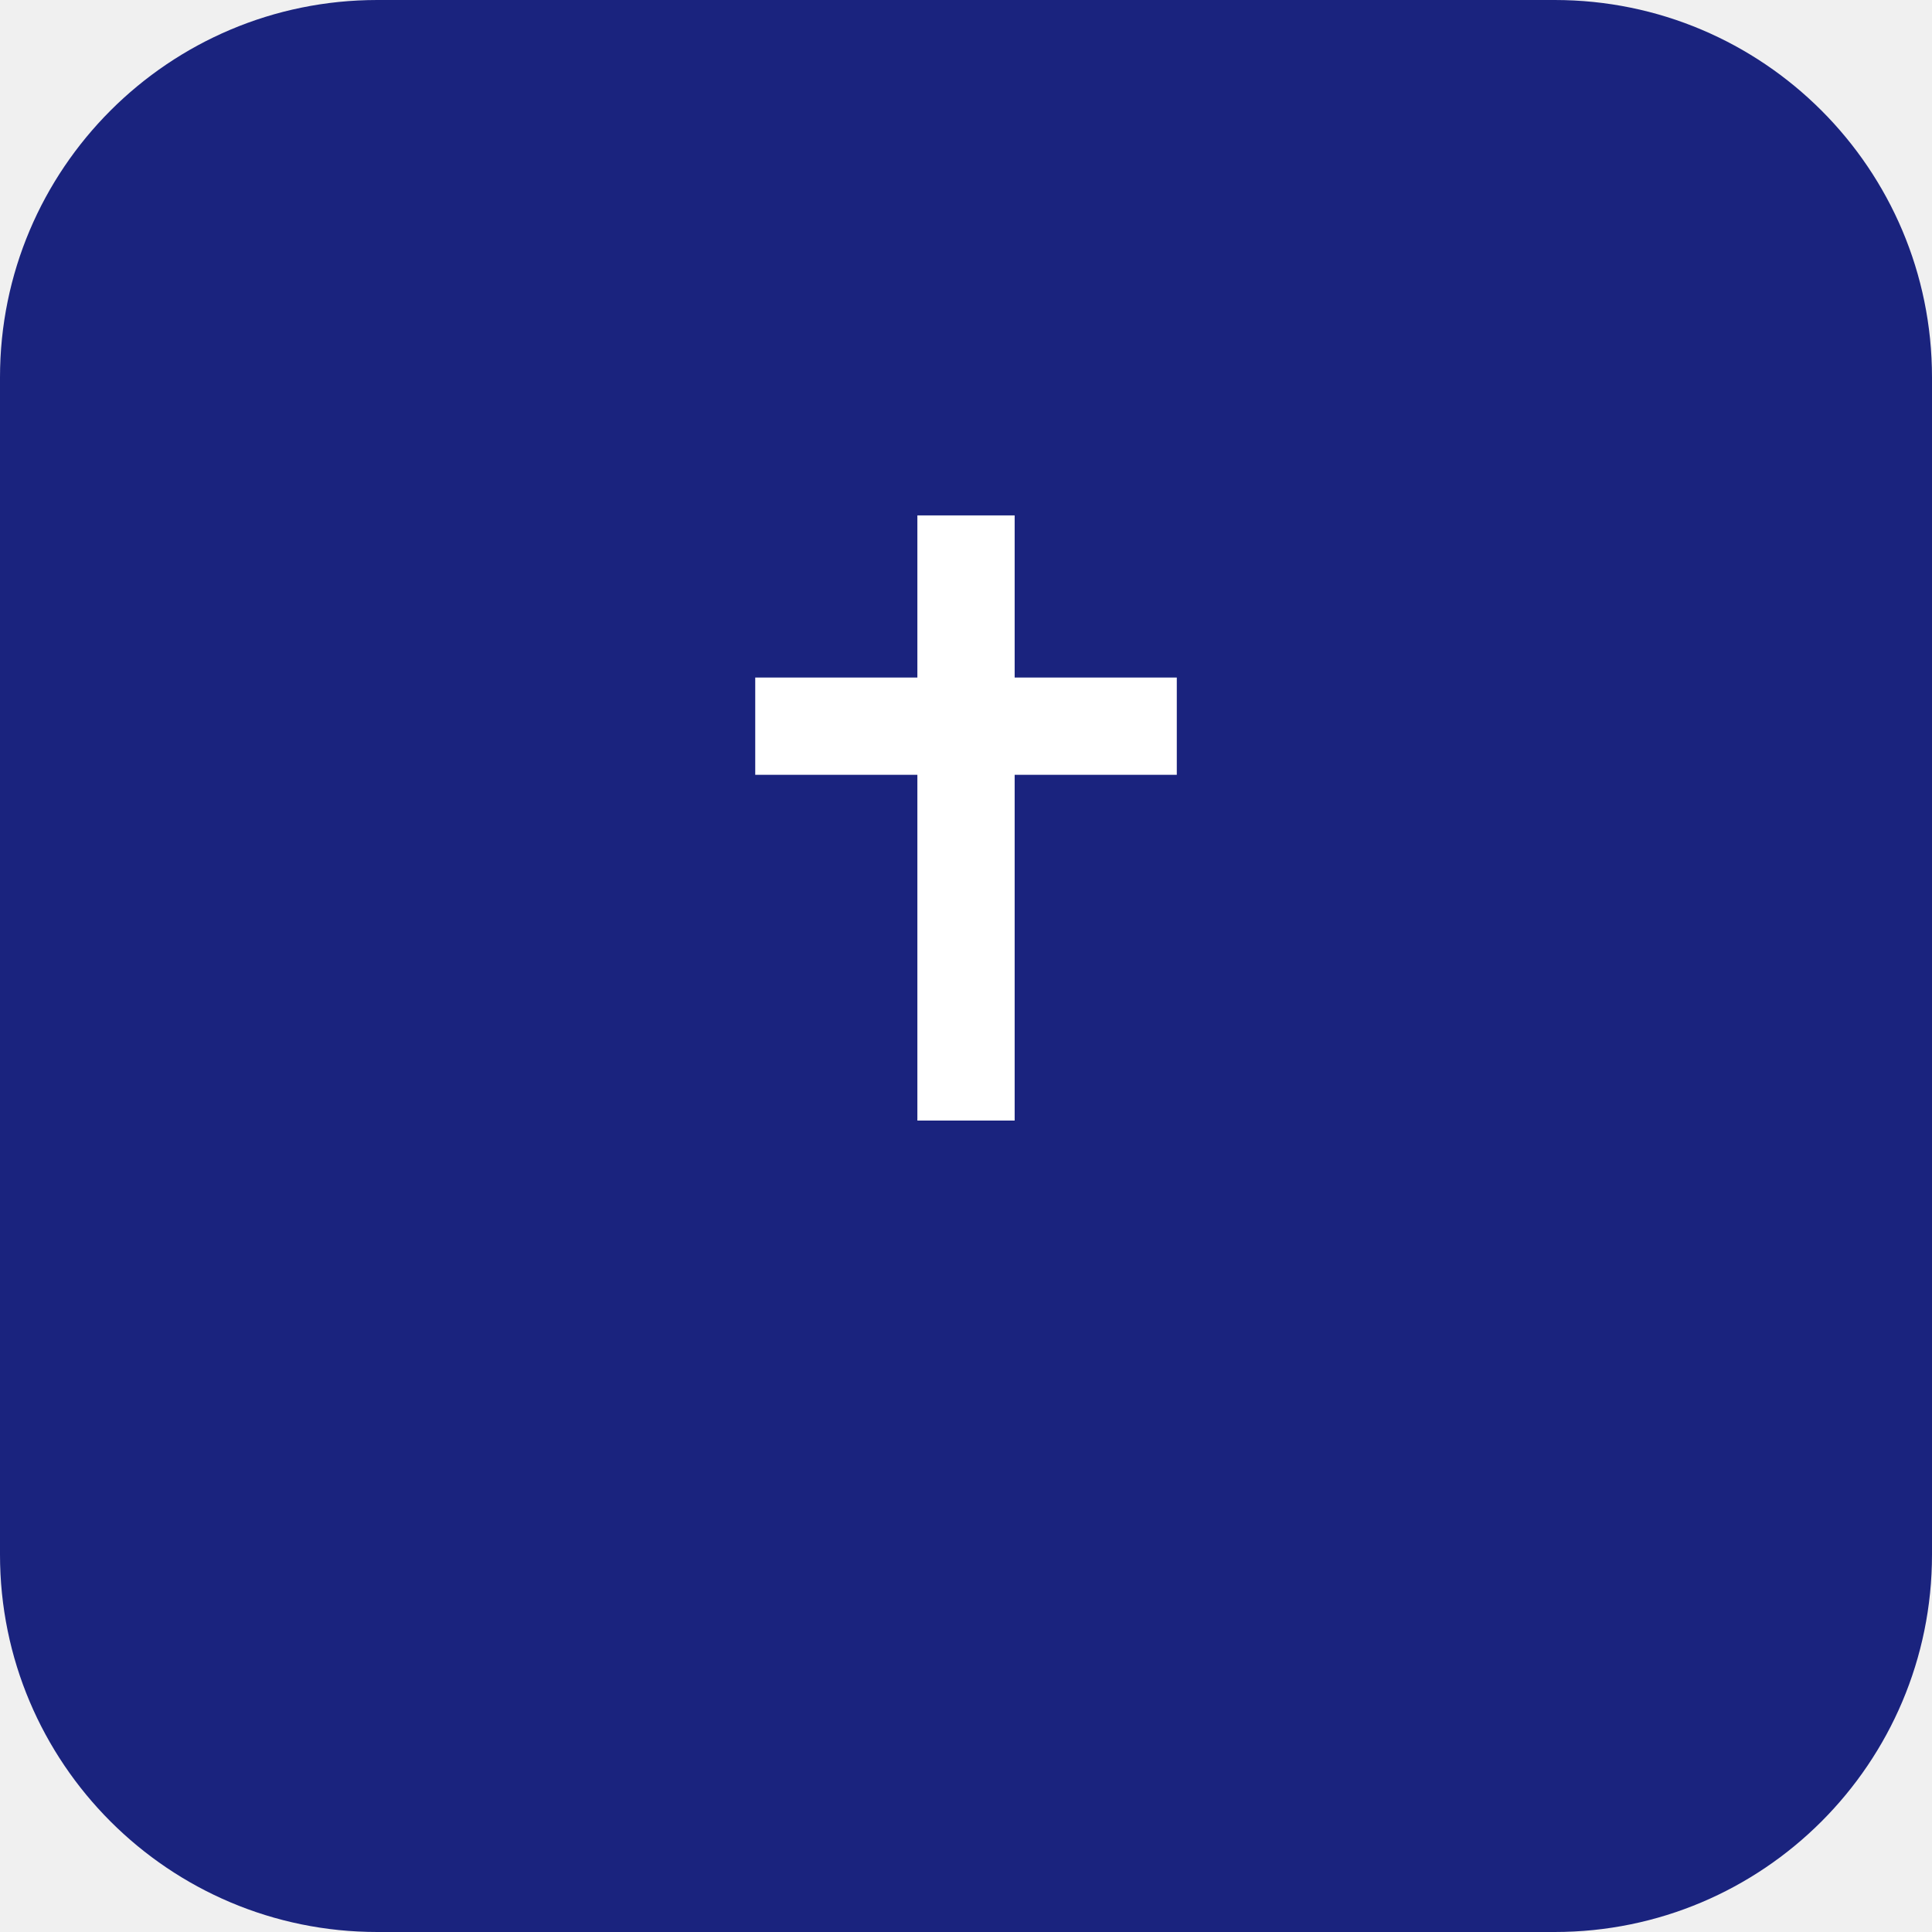
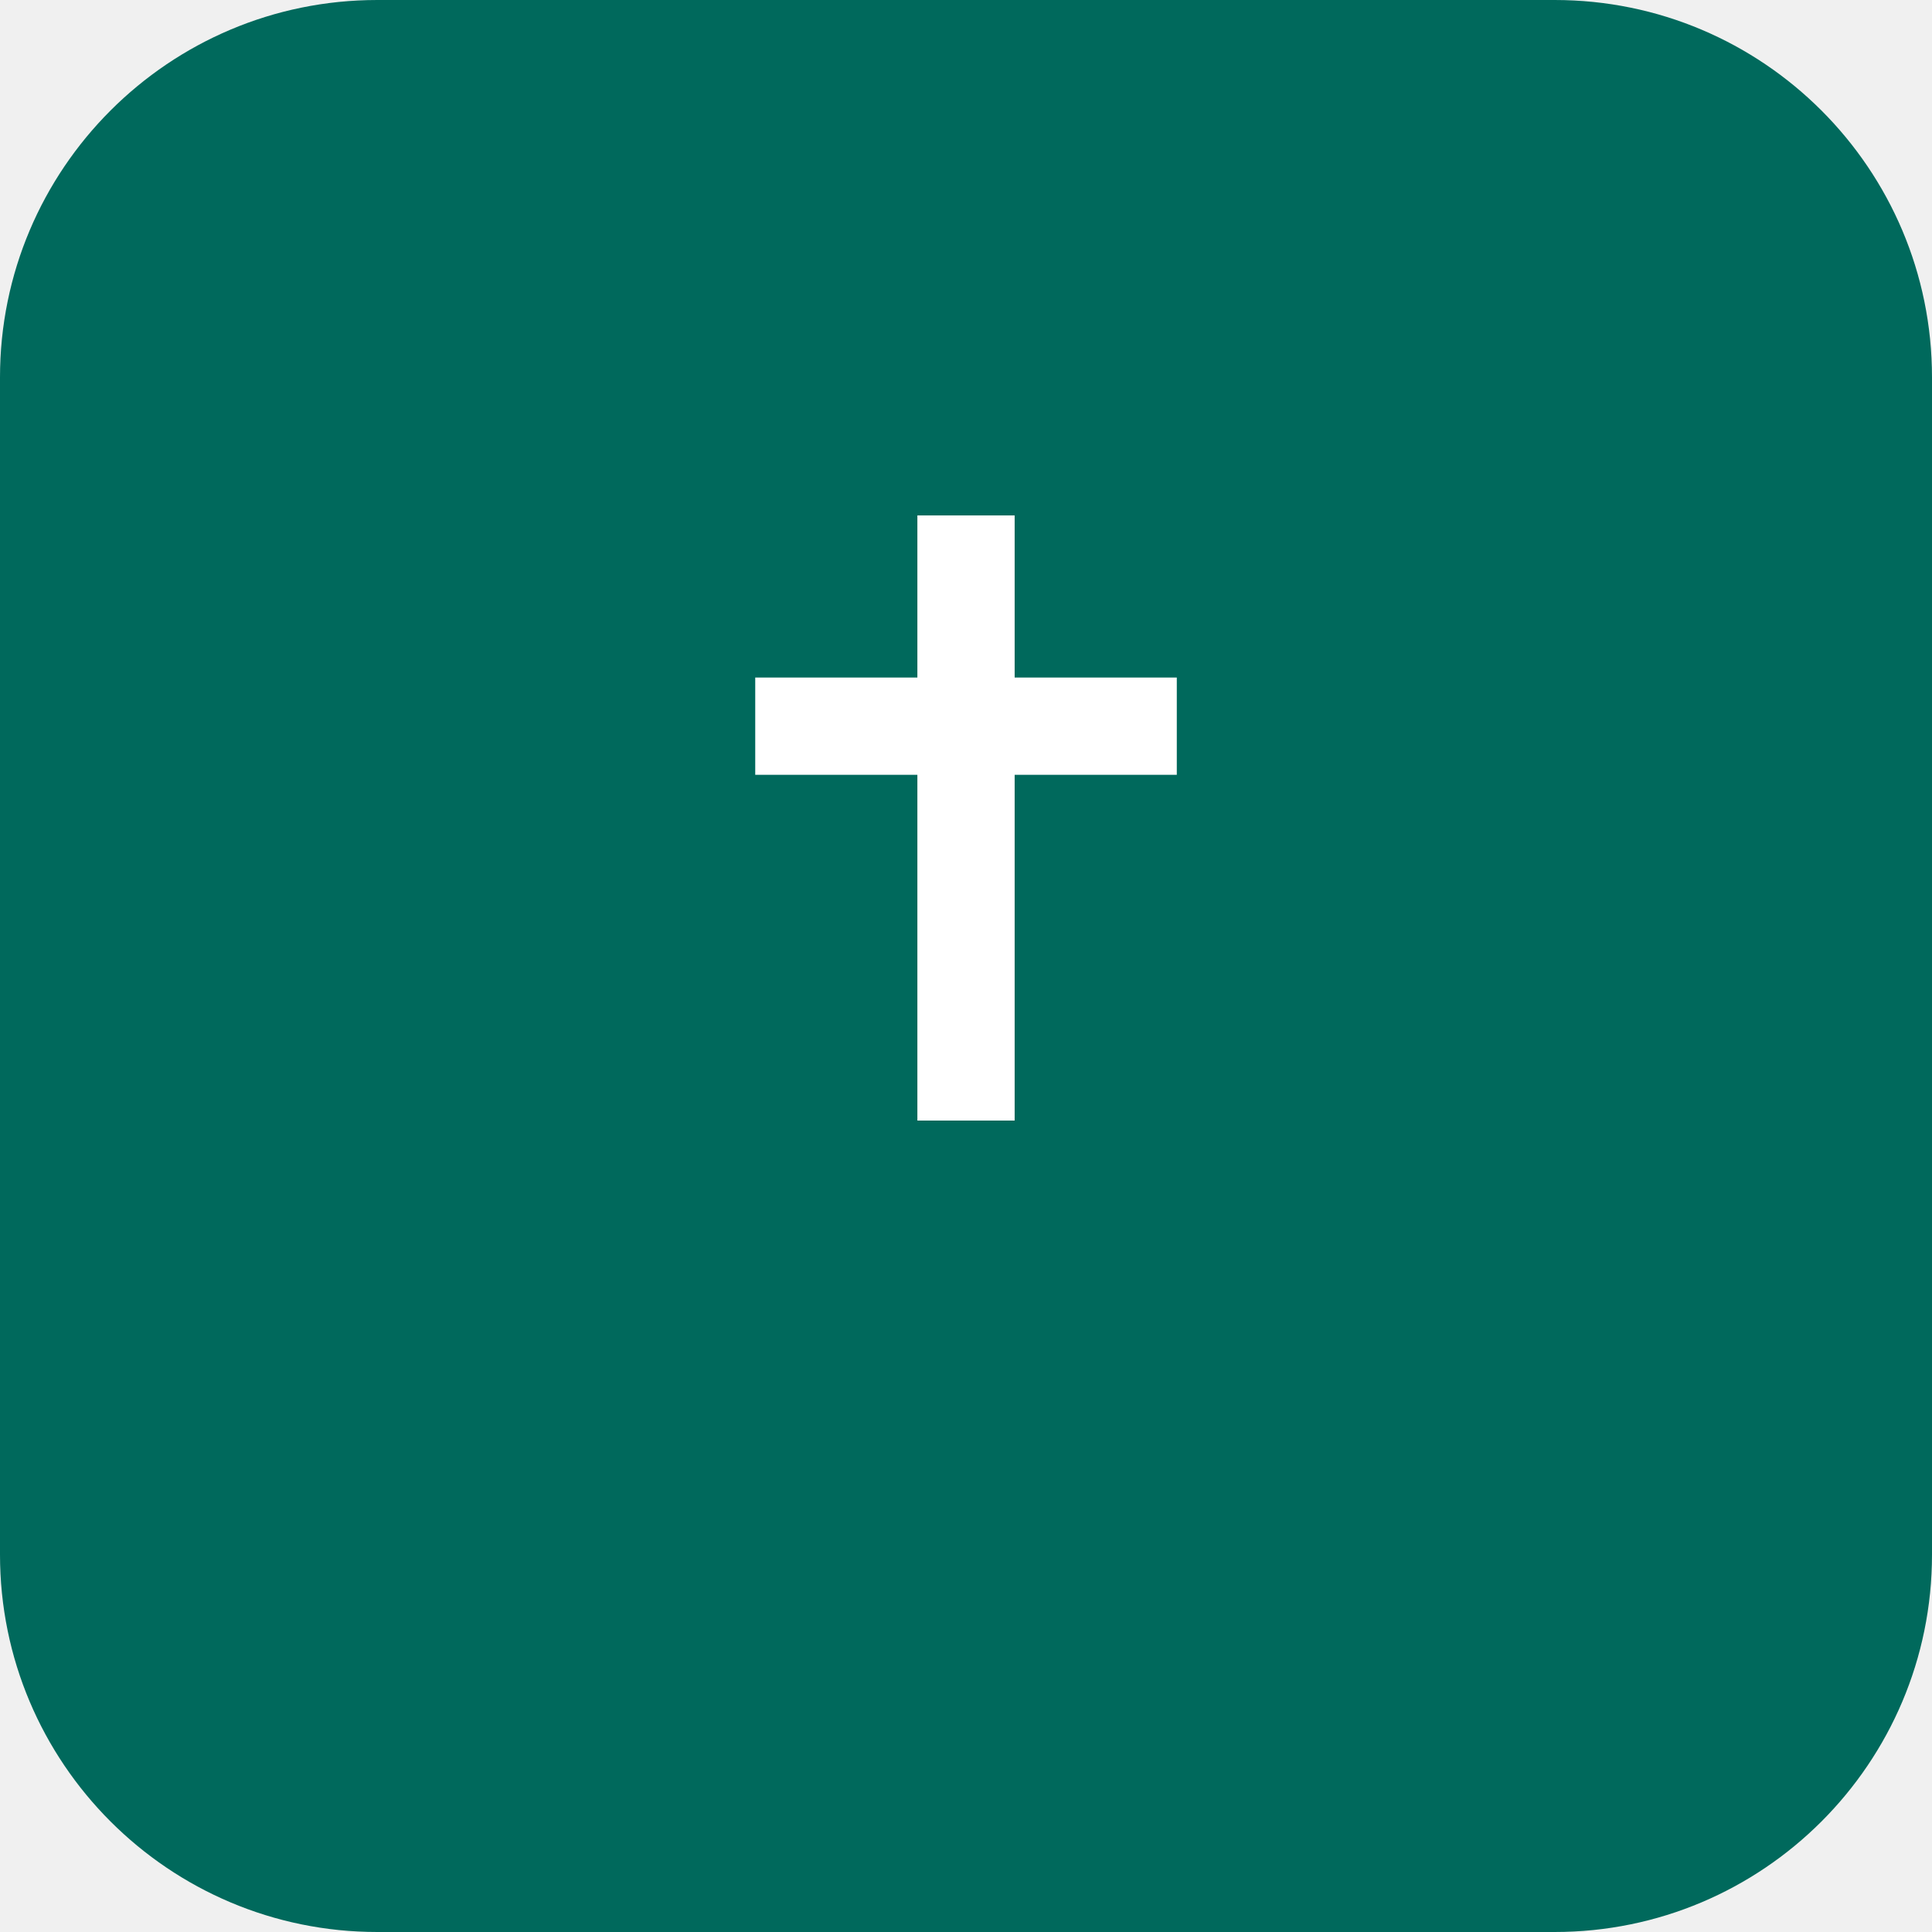
<svg xmlns="http://www.w3.org/2000/svg" width="512" height="512" viewBox="0 0 512 512">
-   <rect width="512" height="512" fill="#1a237e" rx="100" ry="100" />
-   <text x="50%" y="58%" text-anchor="middle" fill="#ffffff" font-family="Inter, sans-serif" font-size="220" font-weight="700">
-     ✝
-   </text>
+   <rect width="512" height="512" fill="#00695c" rx="100" ry="100" />
+   <text x="50%" y="58%" text-anchor="middle" fill="#ffffff" font-family="Inter, sans-serif" font-size="220" font-weight="700">✝</text>
</svg>
